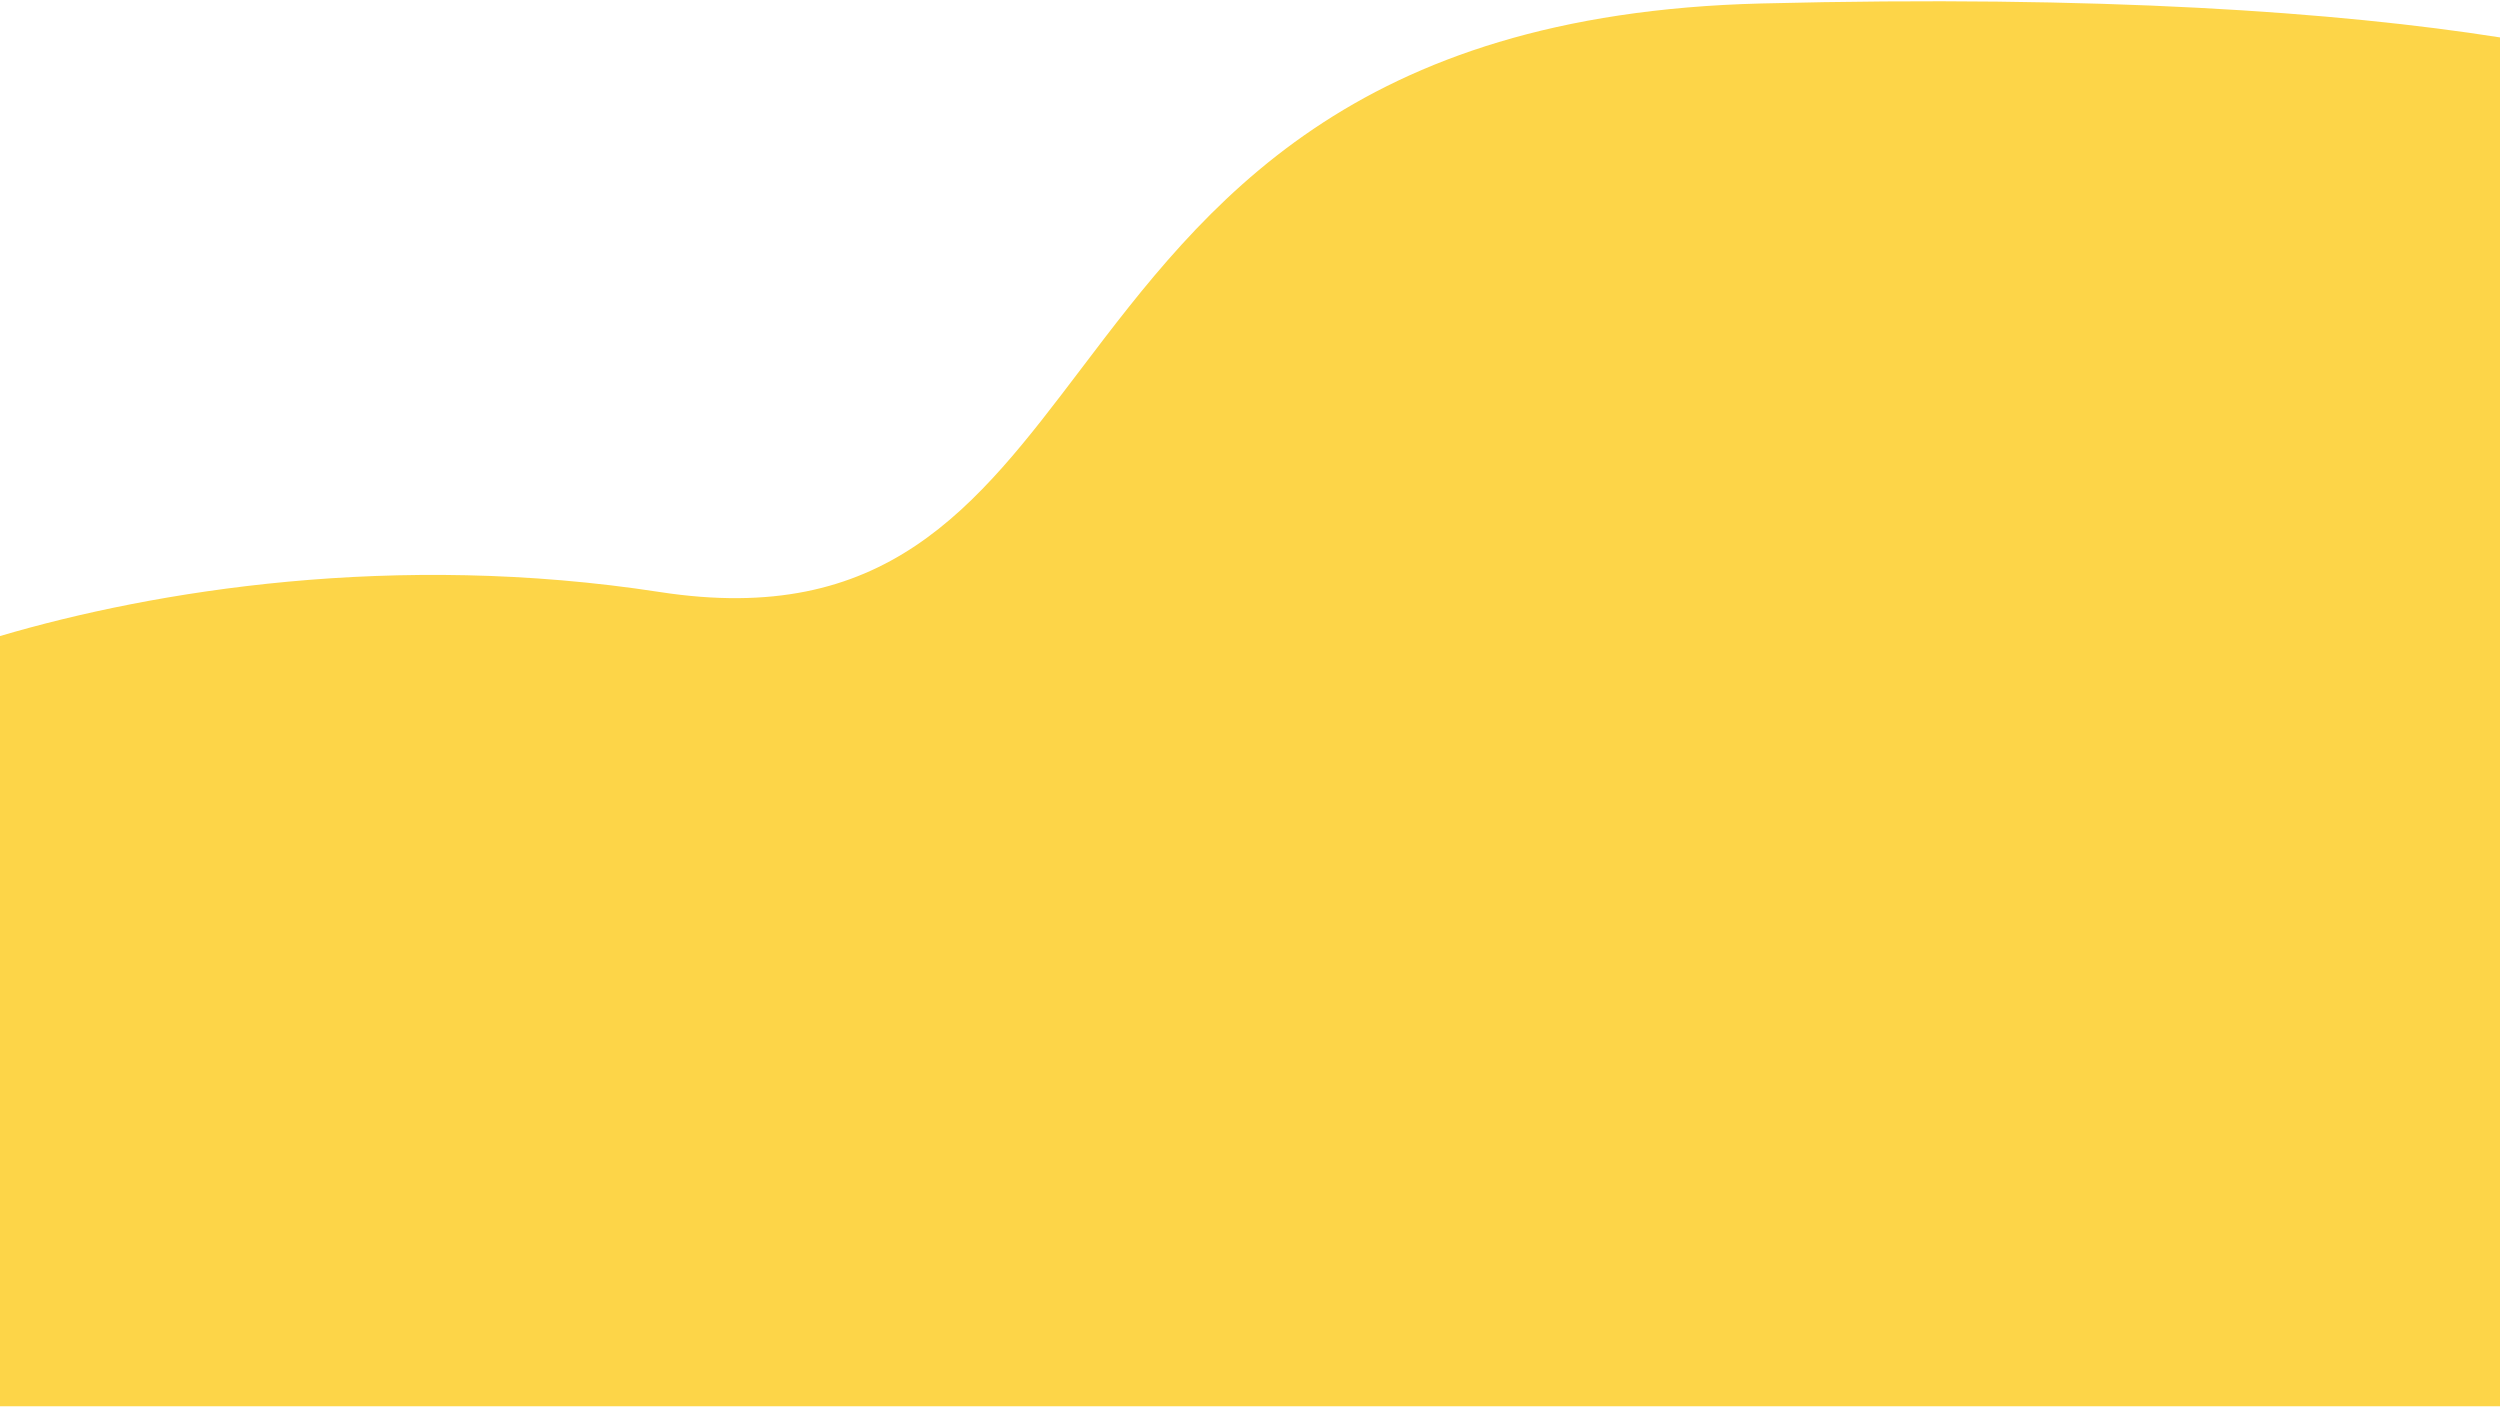
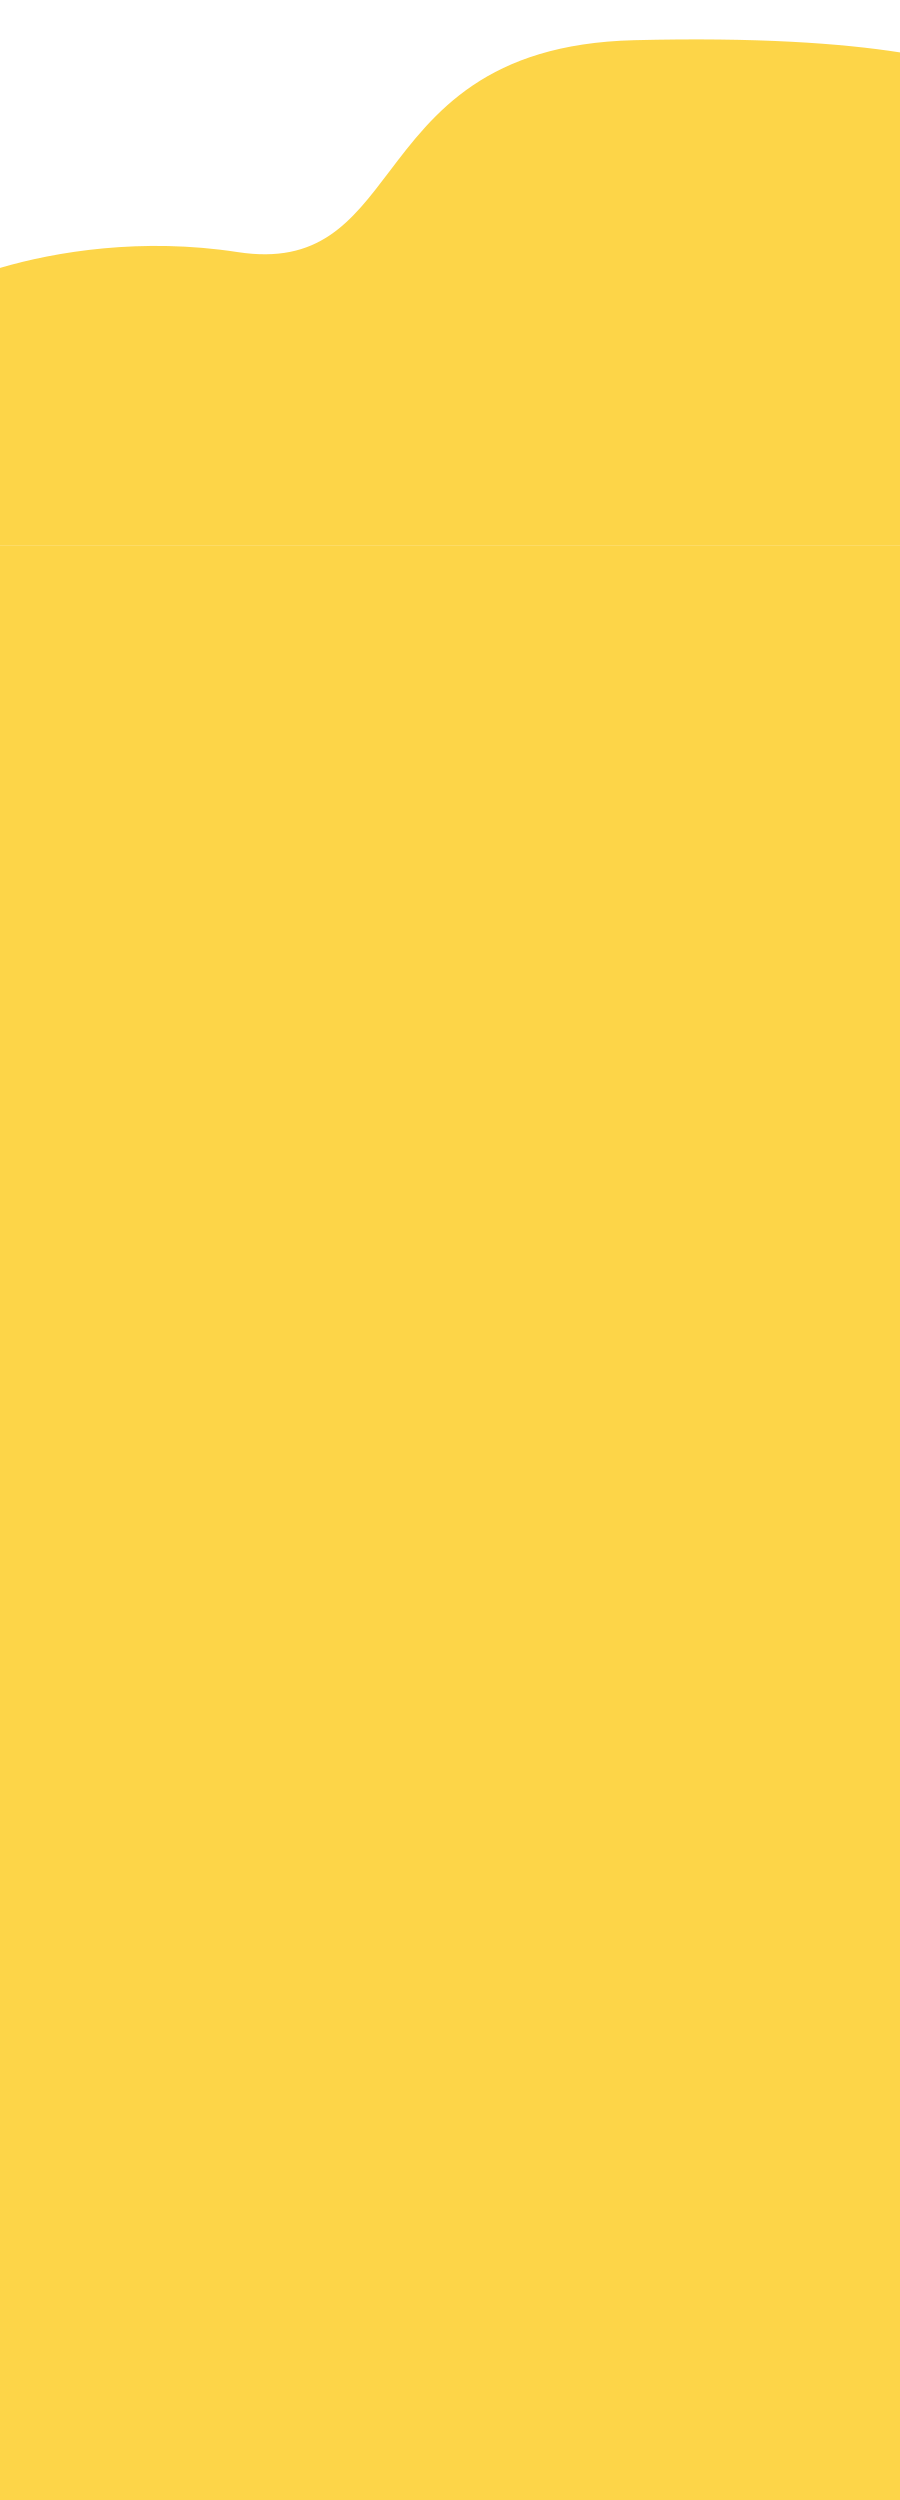
- <svg xmlns="http://www.w3.org/2000/svg" width="1440" height="810" viewBox="0 0 1440 810" fill="none">
-   <path fill-rule="evenodd" clip-rule="evenodd" d="M1440 21.551V810H0V366.365C88.693 340.204 227.315 317.448 380 341C509.998 361.053 561.687 292.915 622.646 212.556C693.923 118.596 777.873 7.929 1014.5 2C1209.96 -2.898 1347.34 6.973 1440 21.551Z" fill="#FDD548" />
+ <svg xmlns="http://www.w3.org/2000/svg" width="1440" height="4000" viewBox="0 0 1440 4000" fill="none" version="1.1" id="svg4">
+   <defs id="defs8" />
+   <path fill-rule="evenodd" clip-rule="evenodd" d="M 1440,83.869 V 872.318 H 0 v -443.635 c 88.693,-26.161 227.315,-48.917 380,-25.365 129.998,20.053 181.687,-48.085 242.646,-128.444 71.277,-93.96 155.227,-204.627 391.854,-210.556 195.46,-4.898 332.84,4.973 425.5,19.551 z" fill="#fdd548" id="path2" />
+   <path id="rect835" style="fill:#fdd548;fill-opacity:1;stroke:none;stroke-width:2.527" d="M 0,872.318 H 1440 V 4000 H 0 Z" />
</svg>
